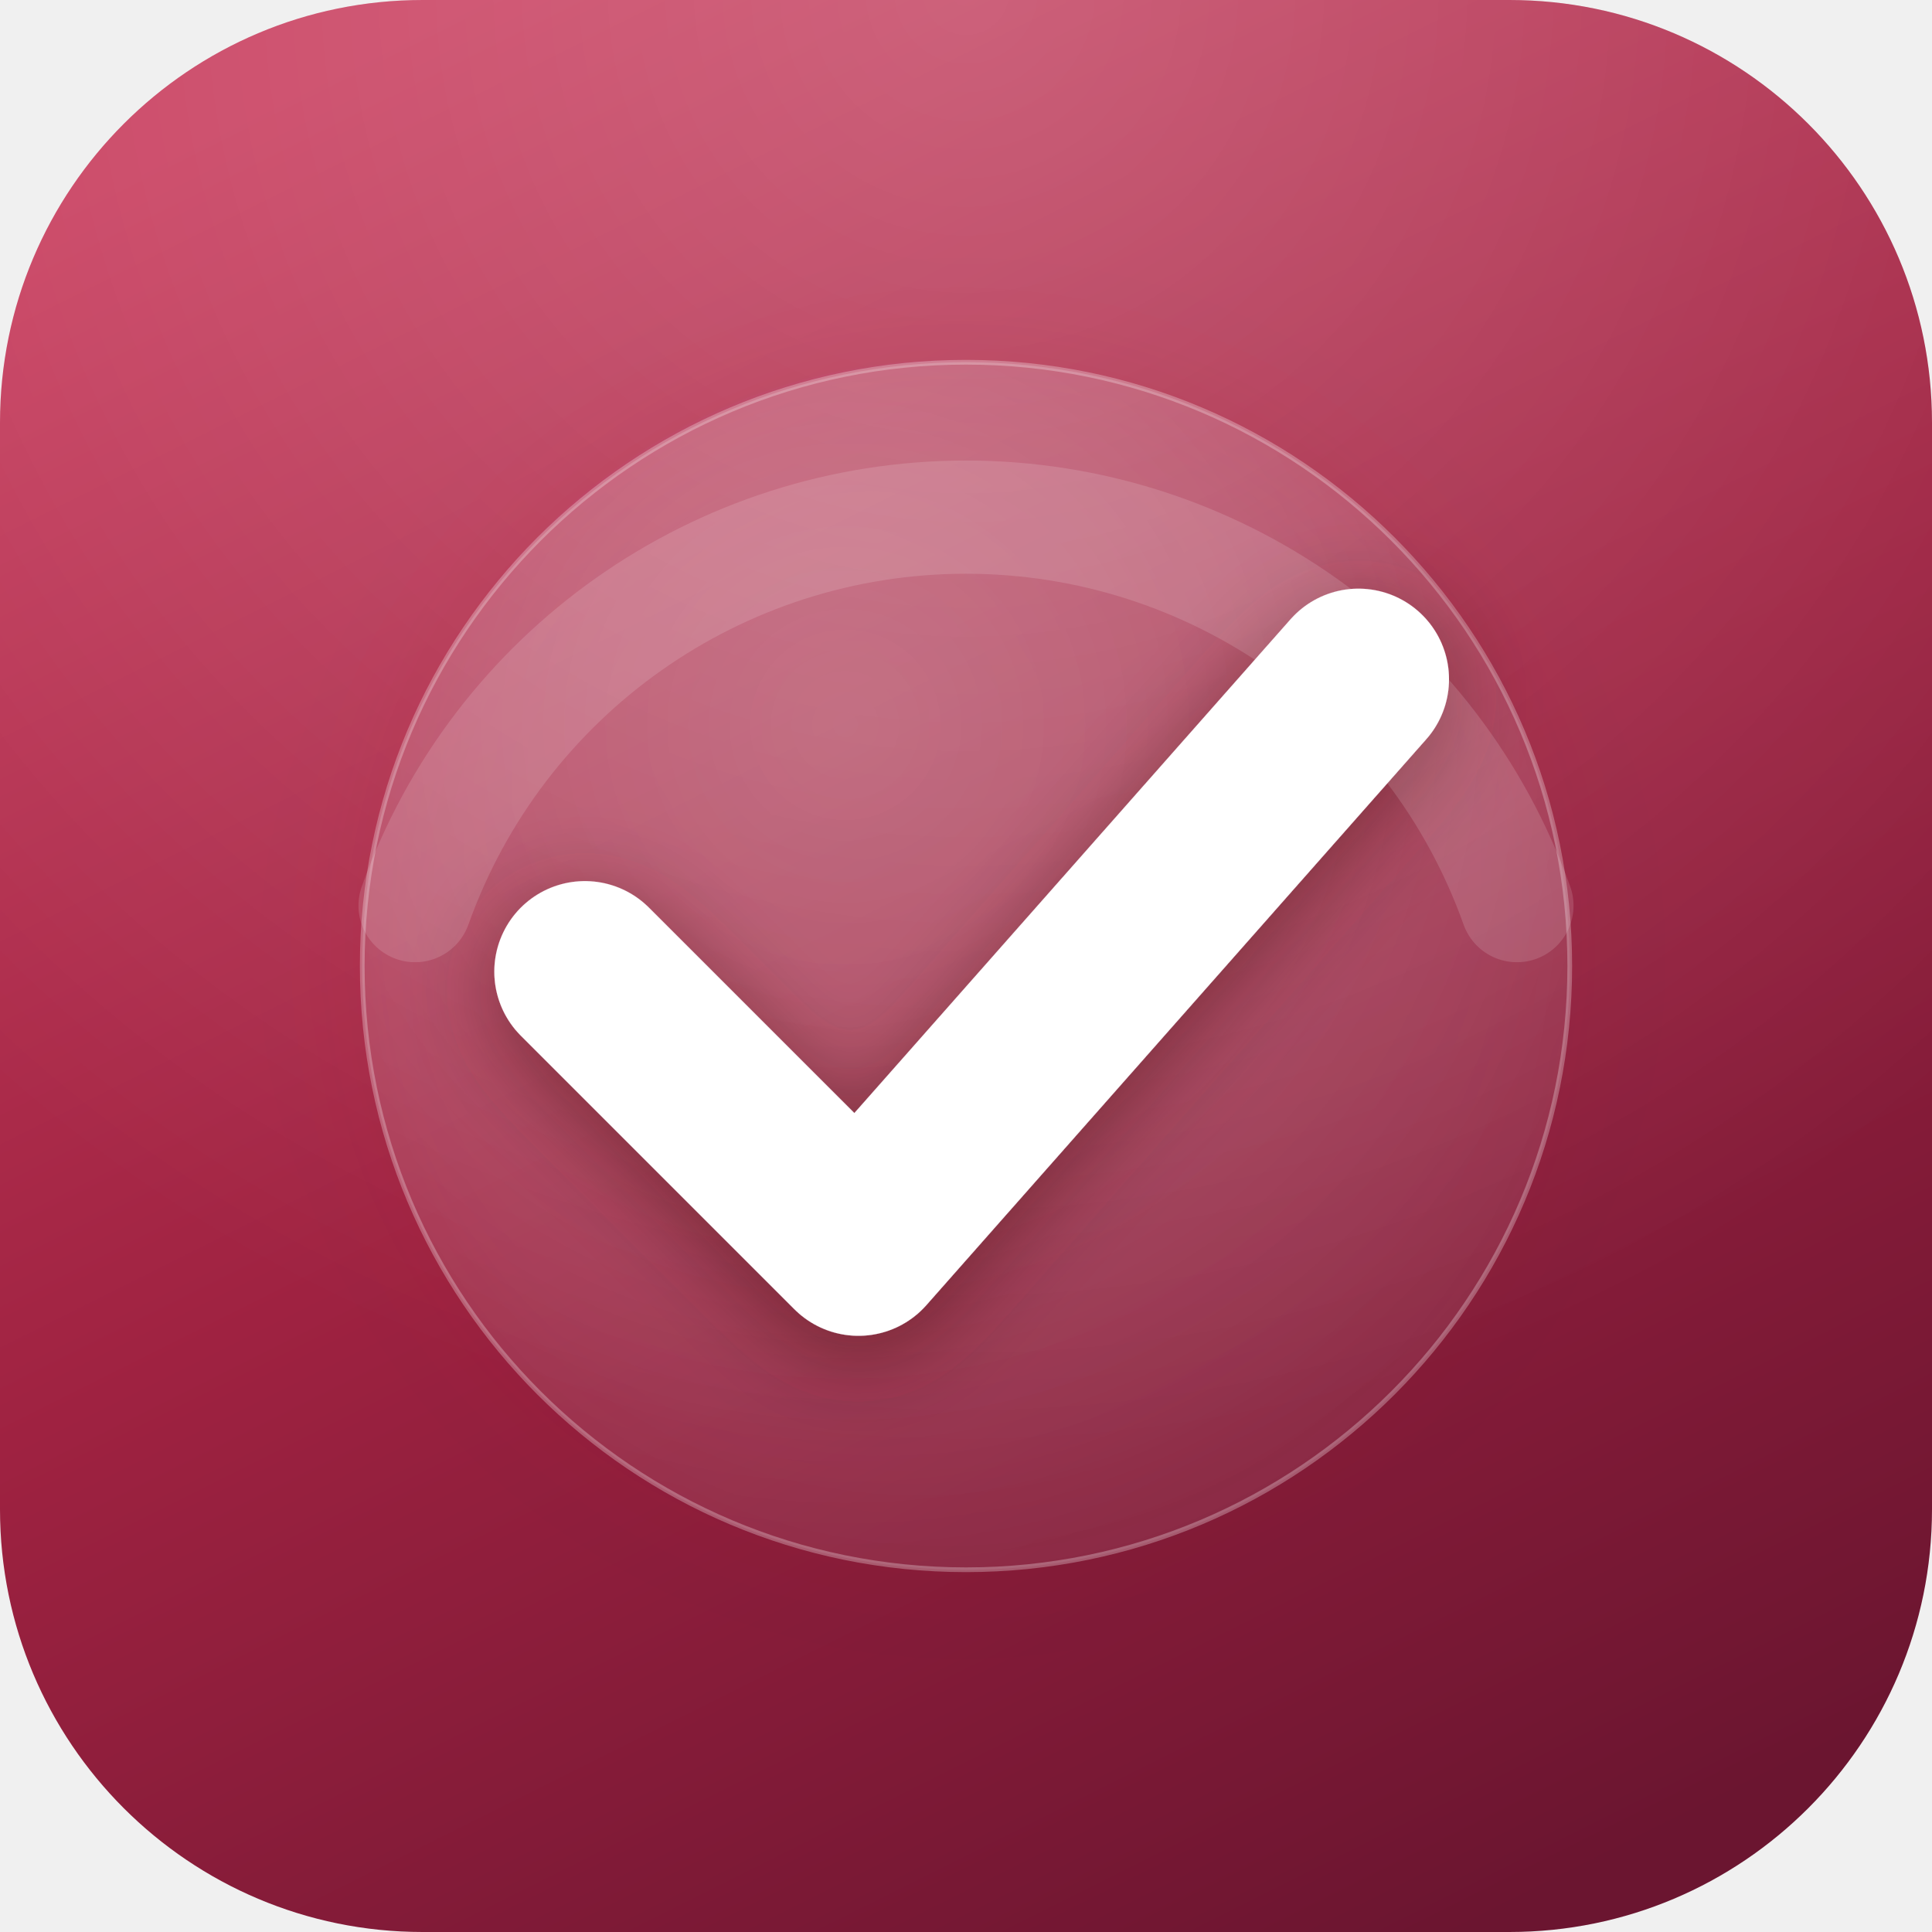
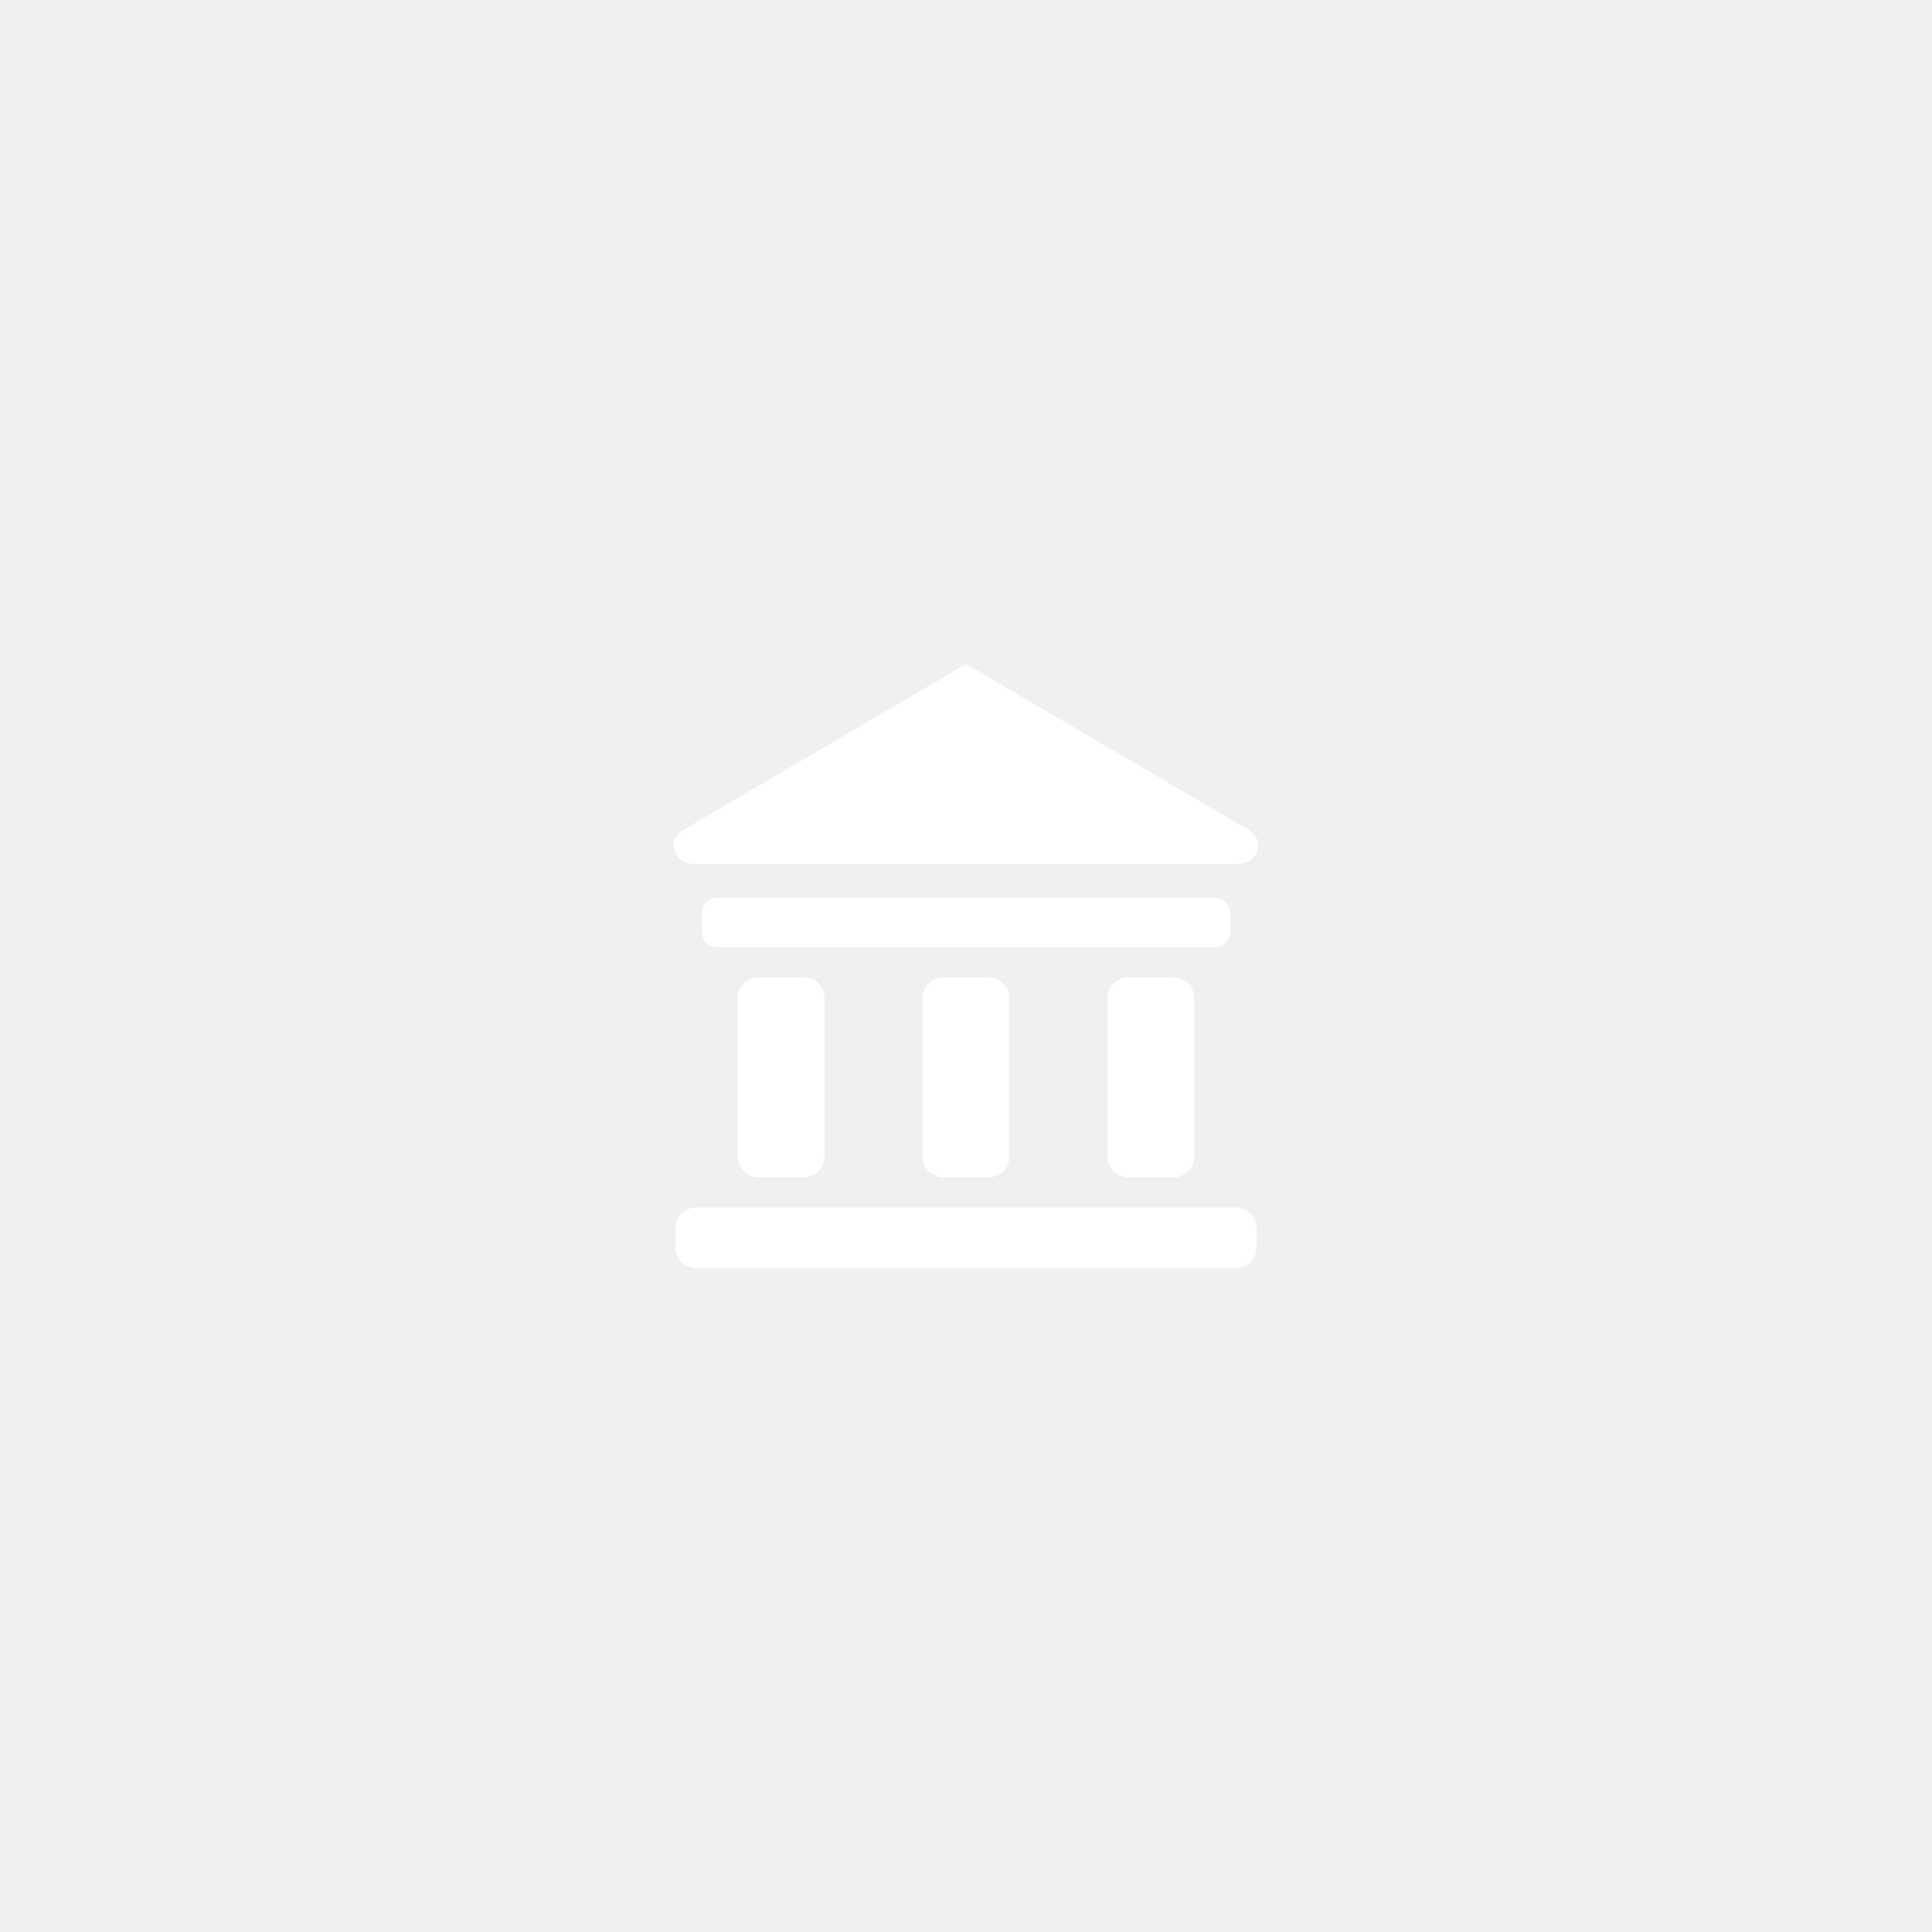
- <svg xmlns="http://www.w3.org/2000/svg" width="1024" height="1024">
-   <defs>
-     <linearGradient id="bg" x1="25%" y1="0%" x2="75%" y2="100%">
-       <stop offset="0%" stop-color="#C94060" />
-       <stop offset="50%" stop-color="#9F2241" />
-       <stop offset="100%" stop-color="#6B1530" />
-     </linearGradient>
-     <radialGradient id="topGlow" cx="50%" cy="0%" r="75%" fx="50%" fy="0%">
-       <stop offset="0%" stop-color="rgba(255,255,255,0.20)" />
-       <stop offset="100%" stop-color="rgba(255,255,255,0)" />
-     </radialGradient>
-     <radialGradient id="circFill" cx="40%" cy="30%" r="70%">
-       <stop offset="0%" stop-color="rgba(255,255,255,0.22)" />
-       <stop offset="100%" stop-color="rgba(255,255,255,0.06)" />
-     </radialGradient>
-     <filter id="checkShadow" x="-40%" y="-40%" width="180%" height="180%">
-       <feDropShadow dx="0" dy="10" stdDeviation="24" flood-color="#3D0010" flood-opacity="0.45" />
-     </filter>
-     <filter id="circleGlow" x="-15%" y="-15%" width="130%" height="130%">
-       <feDropShadow dx="0" dy="0" stdDeviation="28" flood-color="#9F2241" flood-opacity="0.55" />
-     </filter>
-   </defs>
-   <rect width="1024" height="1024" rx="224" ry="224" fill="url(#bg)" />
-   <rect width="1024" height="1024" rx="224" ry="224" fill="url(#topGlow)" />
-   <circle cx="512" cy="512" r="320" fill="url(#circFill)" filter="url(#circleGlow)" />
-   <circle cx="512" cy="512" r="320" fill="none" stroke="rgba(255,255,255,0.28)" stroke-width="2.5" />
-   <g filter="url(#checkShadow)">
-     <polyline points="310,515 455,660 720,360" fill="none" stroke="white" stroke-width="96" stroke-linecap="round" stroke-linejoin="round" />
+ <svg xmlns="http://www.w3.org/2000/svg" width="1024" height="1024" viewBox="0 0 1024 1024">
+   <g transform="translate(512 512) scale(0.5) translate(-512 -516)">
+     <g fill="#FFFFFF">
+       <path d="M512 196 L812 372 Q826 382 820 396 Q814 408 798 408 L226 408 Q210 408 204 396 Q198 382 212 372 Z" />
+       <rect x="232" y="444" width="560" height="52" rx="16" />
+       <rect x="270" y="528" width="92" height="212" rx="22" />
+       <rect x="466" y="528" width="92" height="212" rx="22" />
+       <rect x="662" y="528" width="92" height="212" rx="22" />
+       <rect x="204" y="772" width="616" height="64" rx="22" />
+     </g>
  </g>
-   <path d="M 220,480 A 310,310 0 0 1 804,480" fill="none" stroke="rgba(255,255,255,0.14)" stroke-width="60" stroke-linecap="round" />
</svg>
